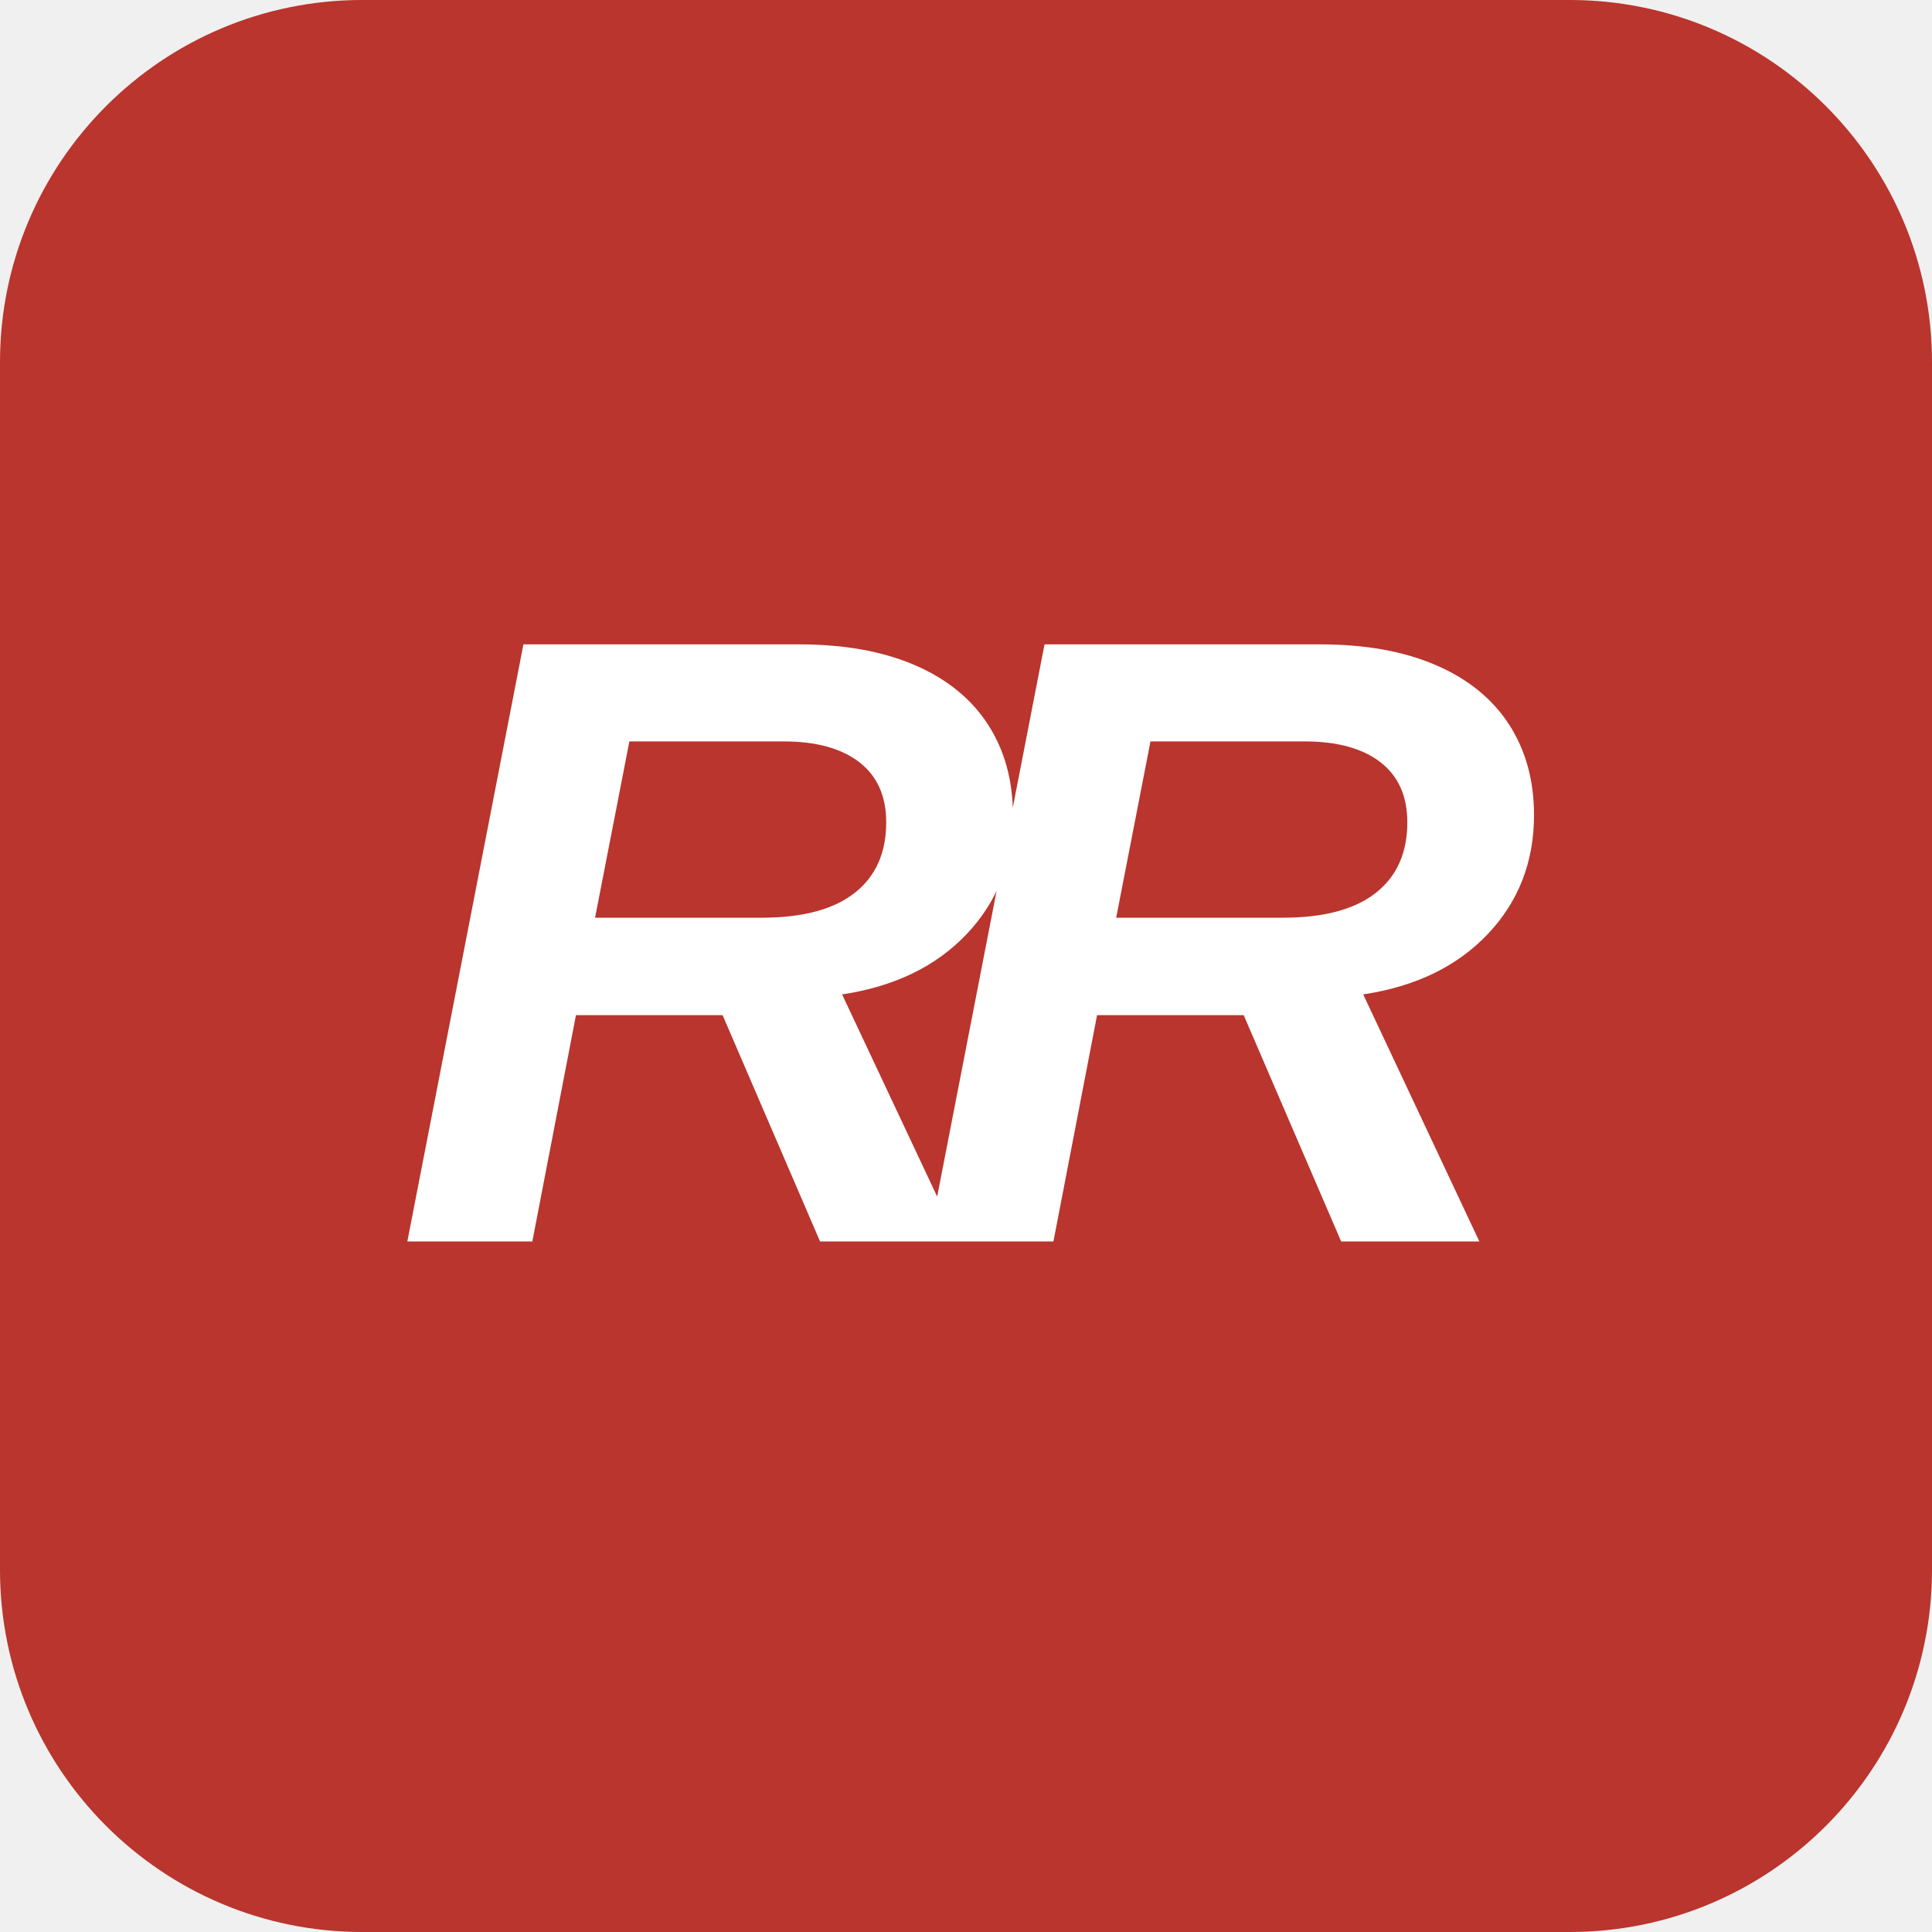
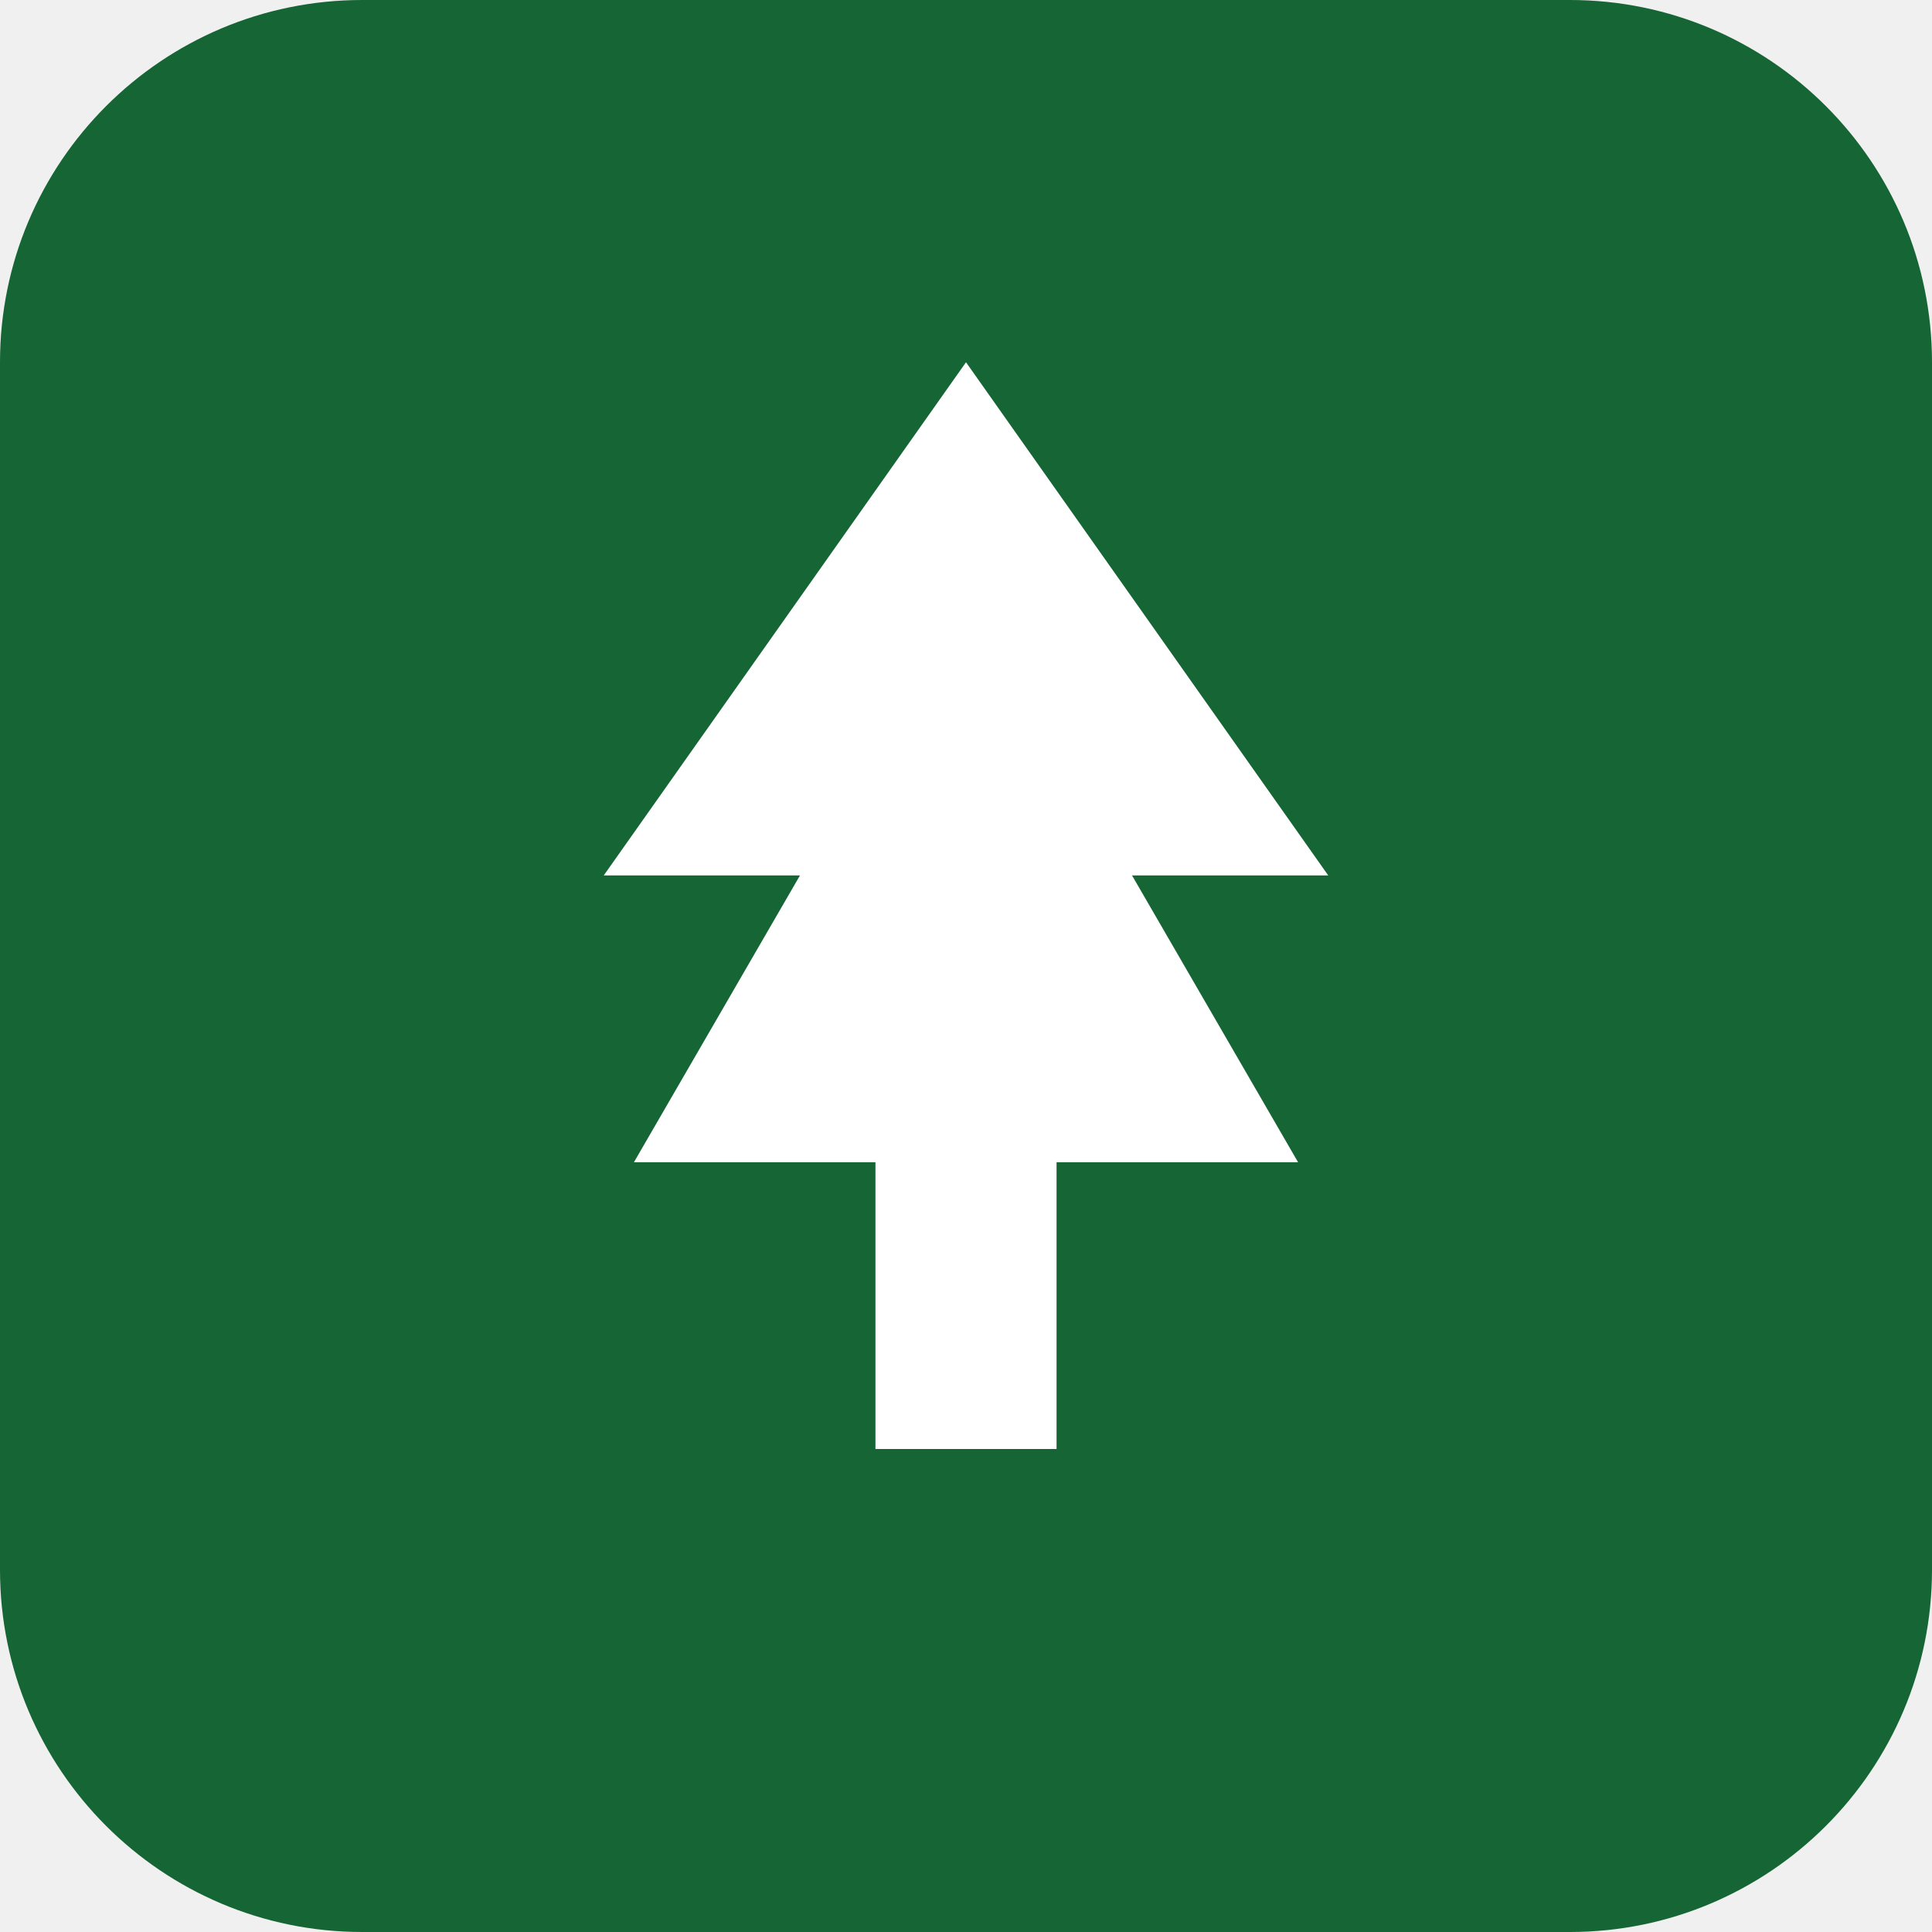
<svg xmlns="http://www.w3.org/2000/svg" viewBox="0 0 512 512">
-   <rect width="512" height="512" rx="96" fill="#b9352d" />
-   <text x="256" y="329" text-anchor="middle" font-family="Arial,sans-serif" font-size="230" font-style="italic" font-weight="bold" letter-spacing="-28" fill="#fff">RR</text>
+   <rect width="512" height="512" rx="96" fill="#166534" />
+   <path d="M256 96 160 232h52l-44 76h64v76h48v-76h64l-44-76h52z" fill="#fff" />
</svg>
